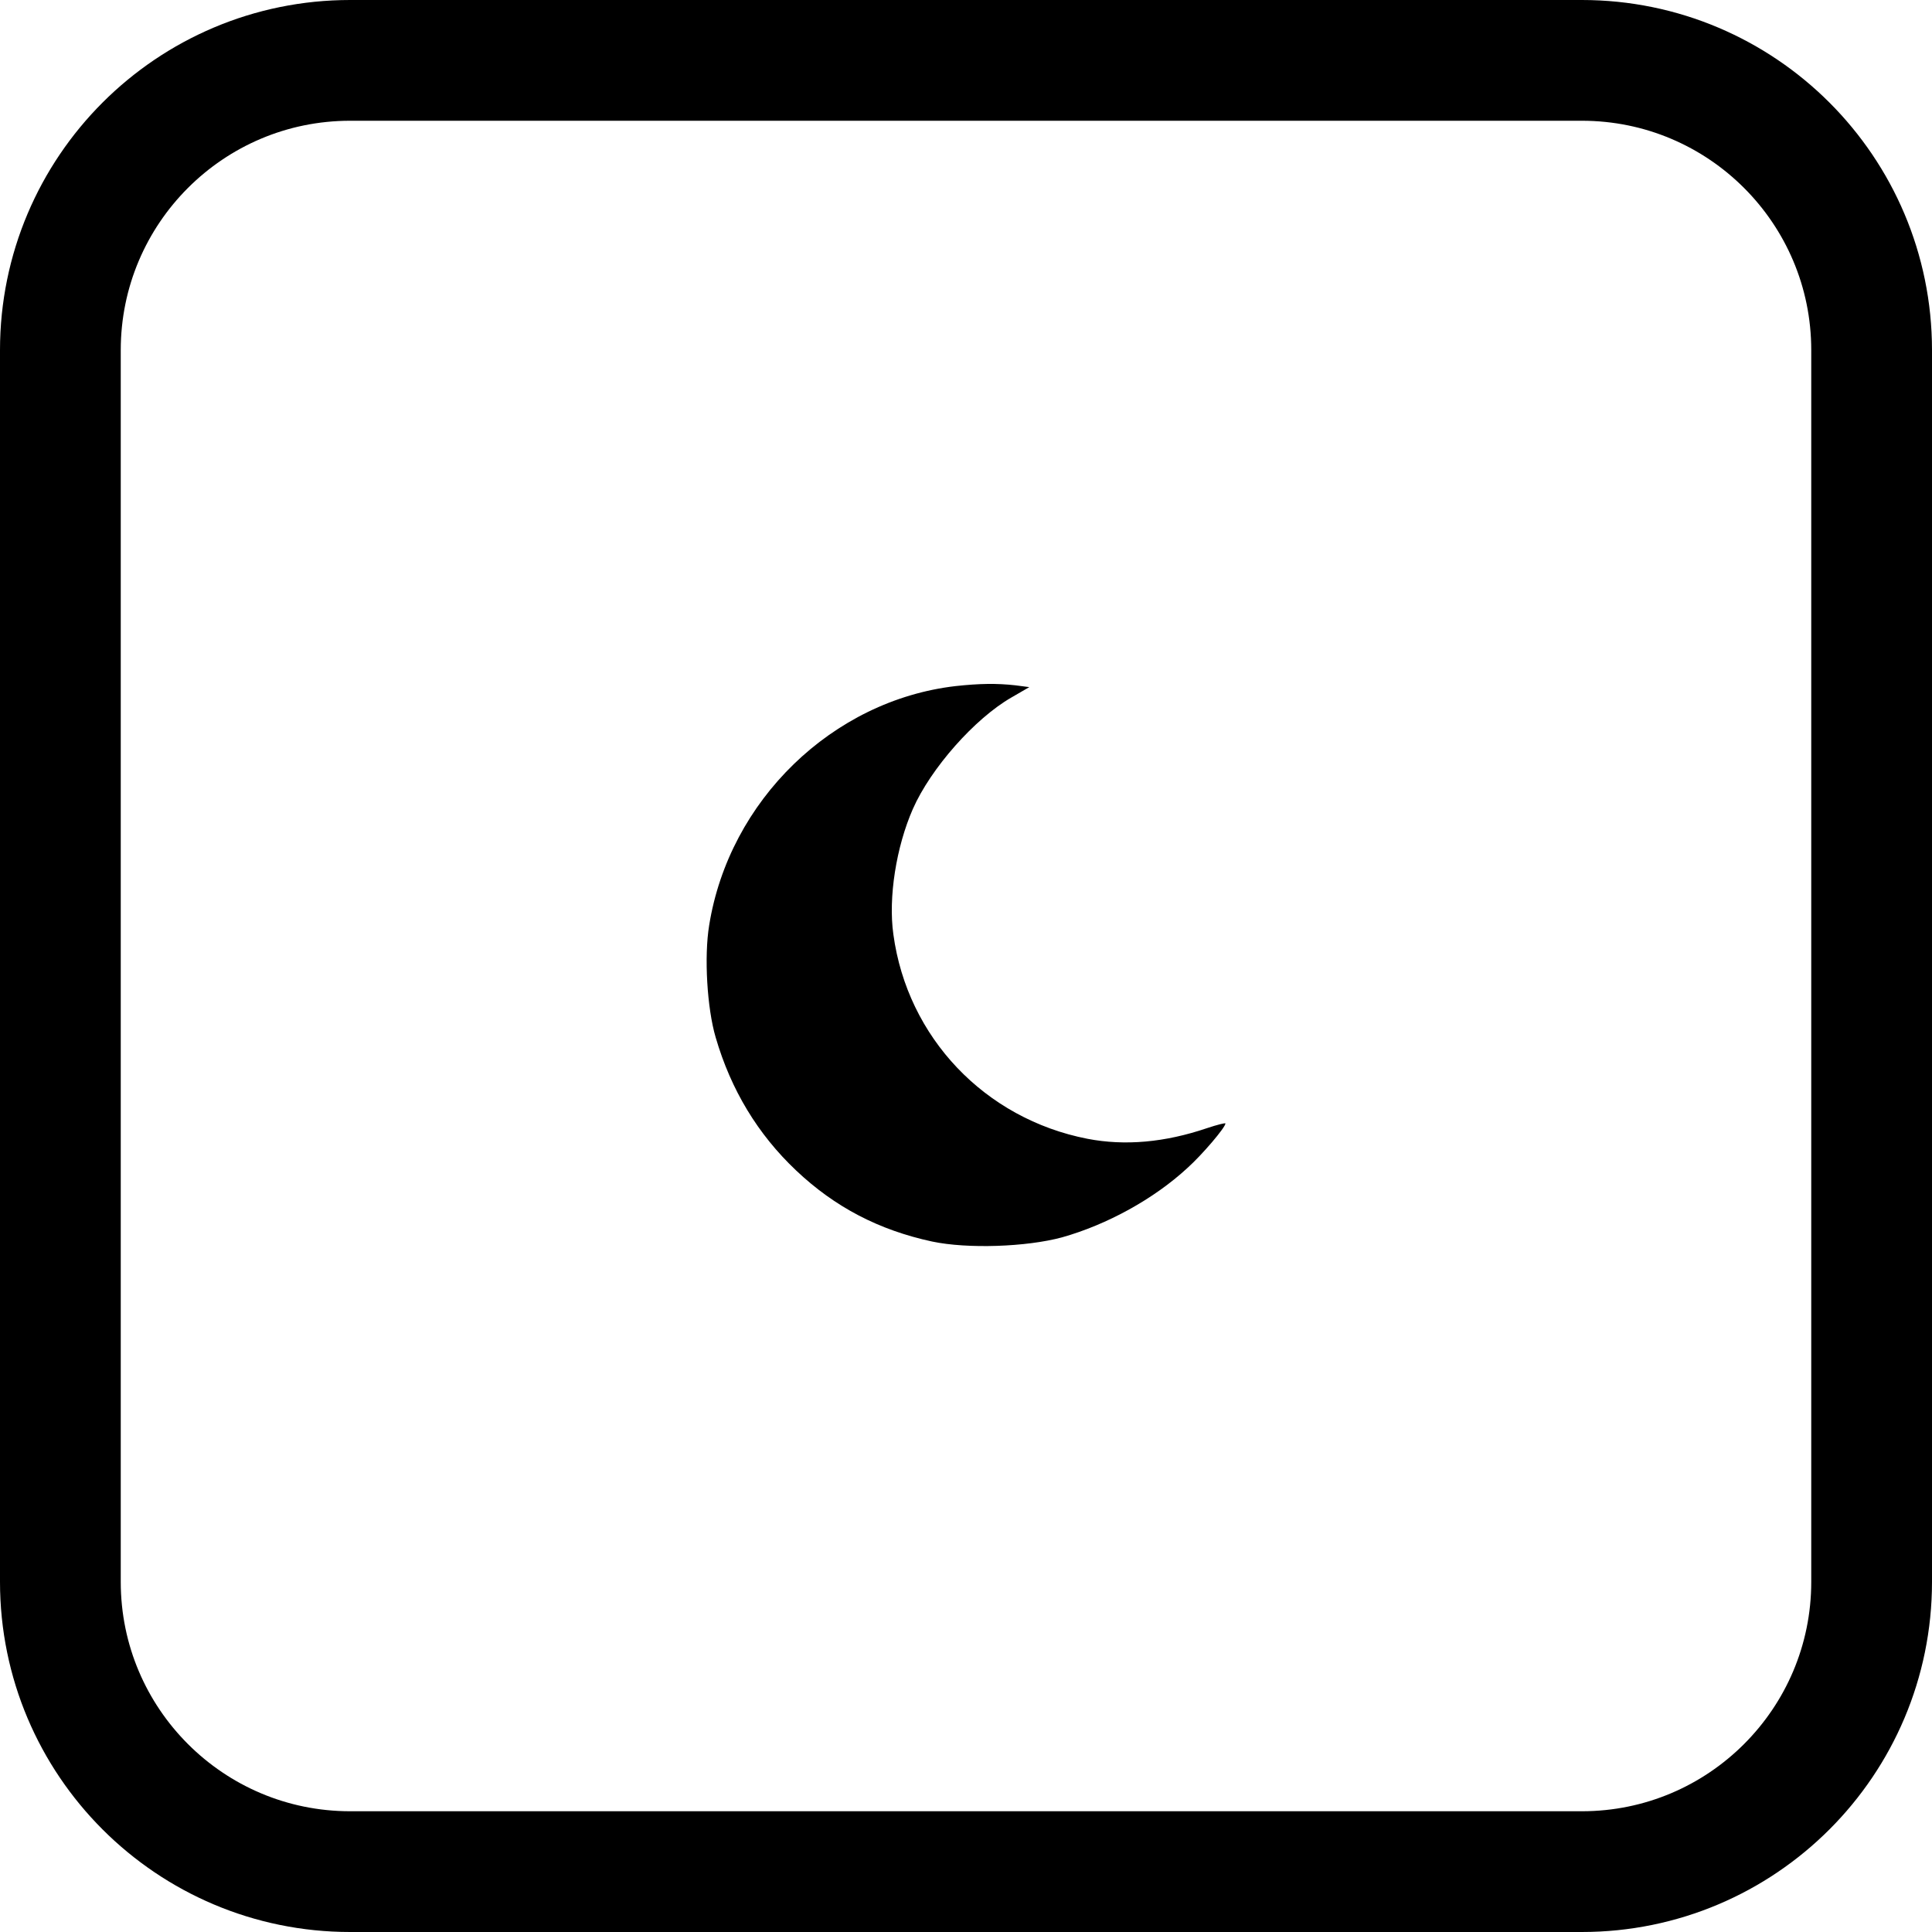
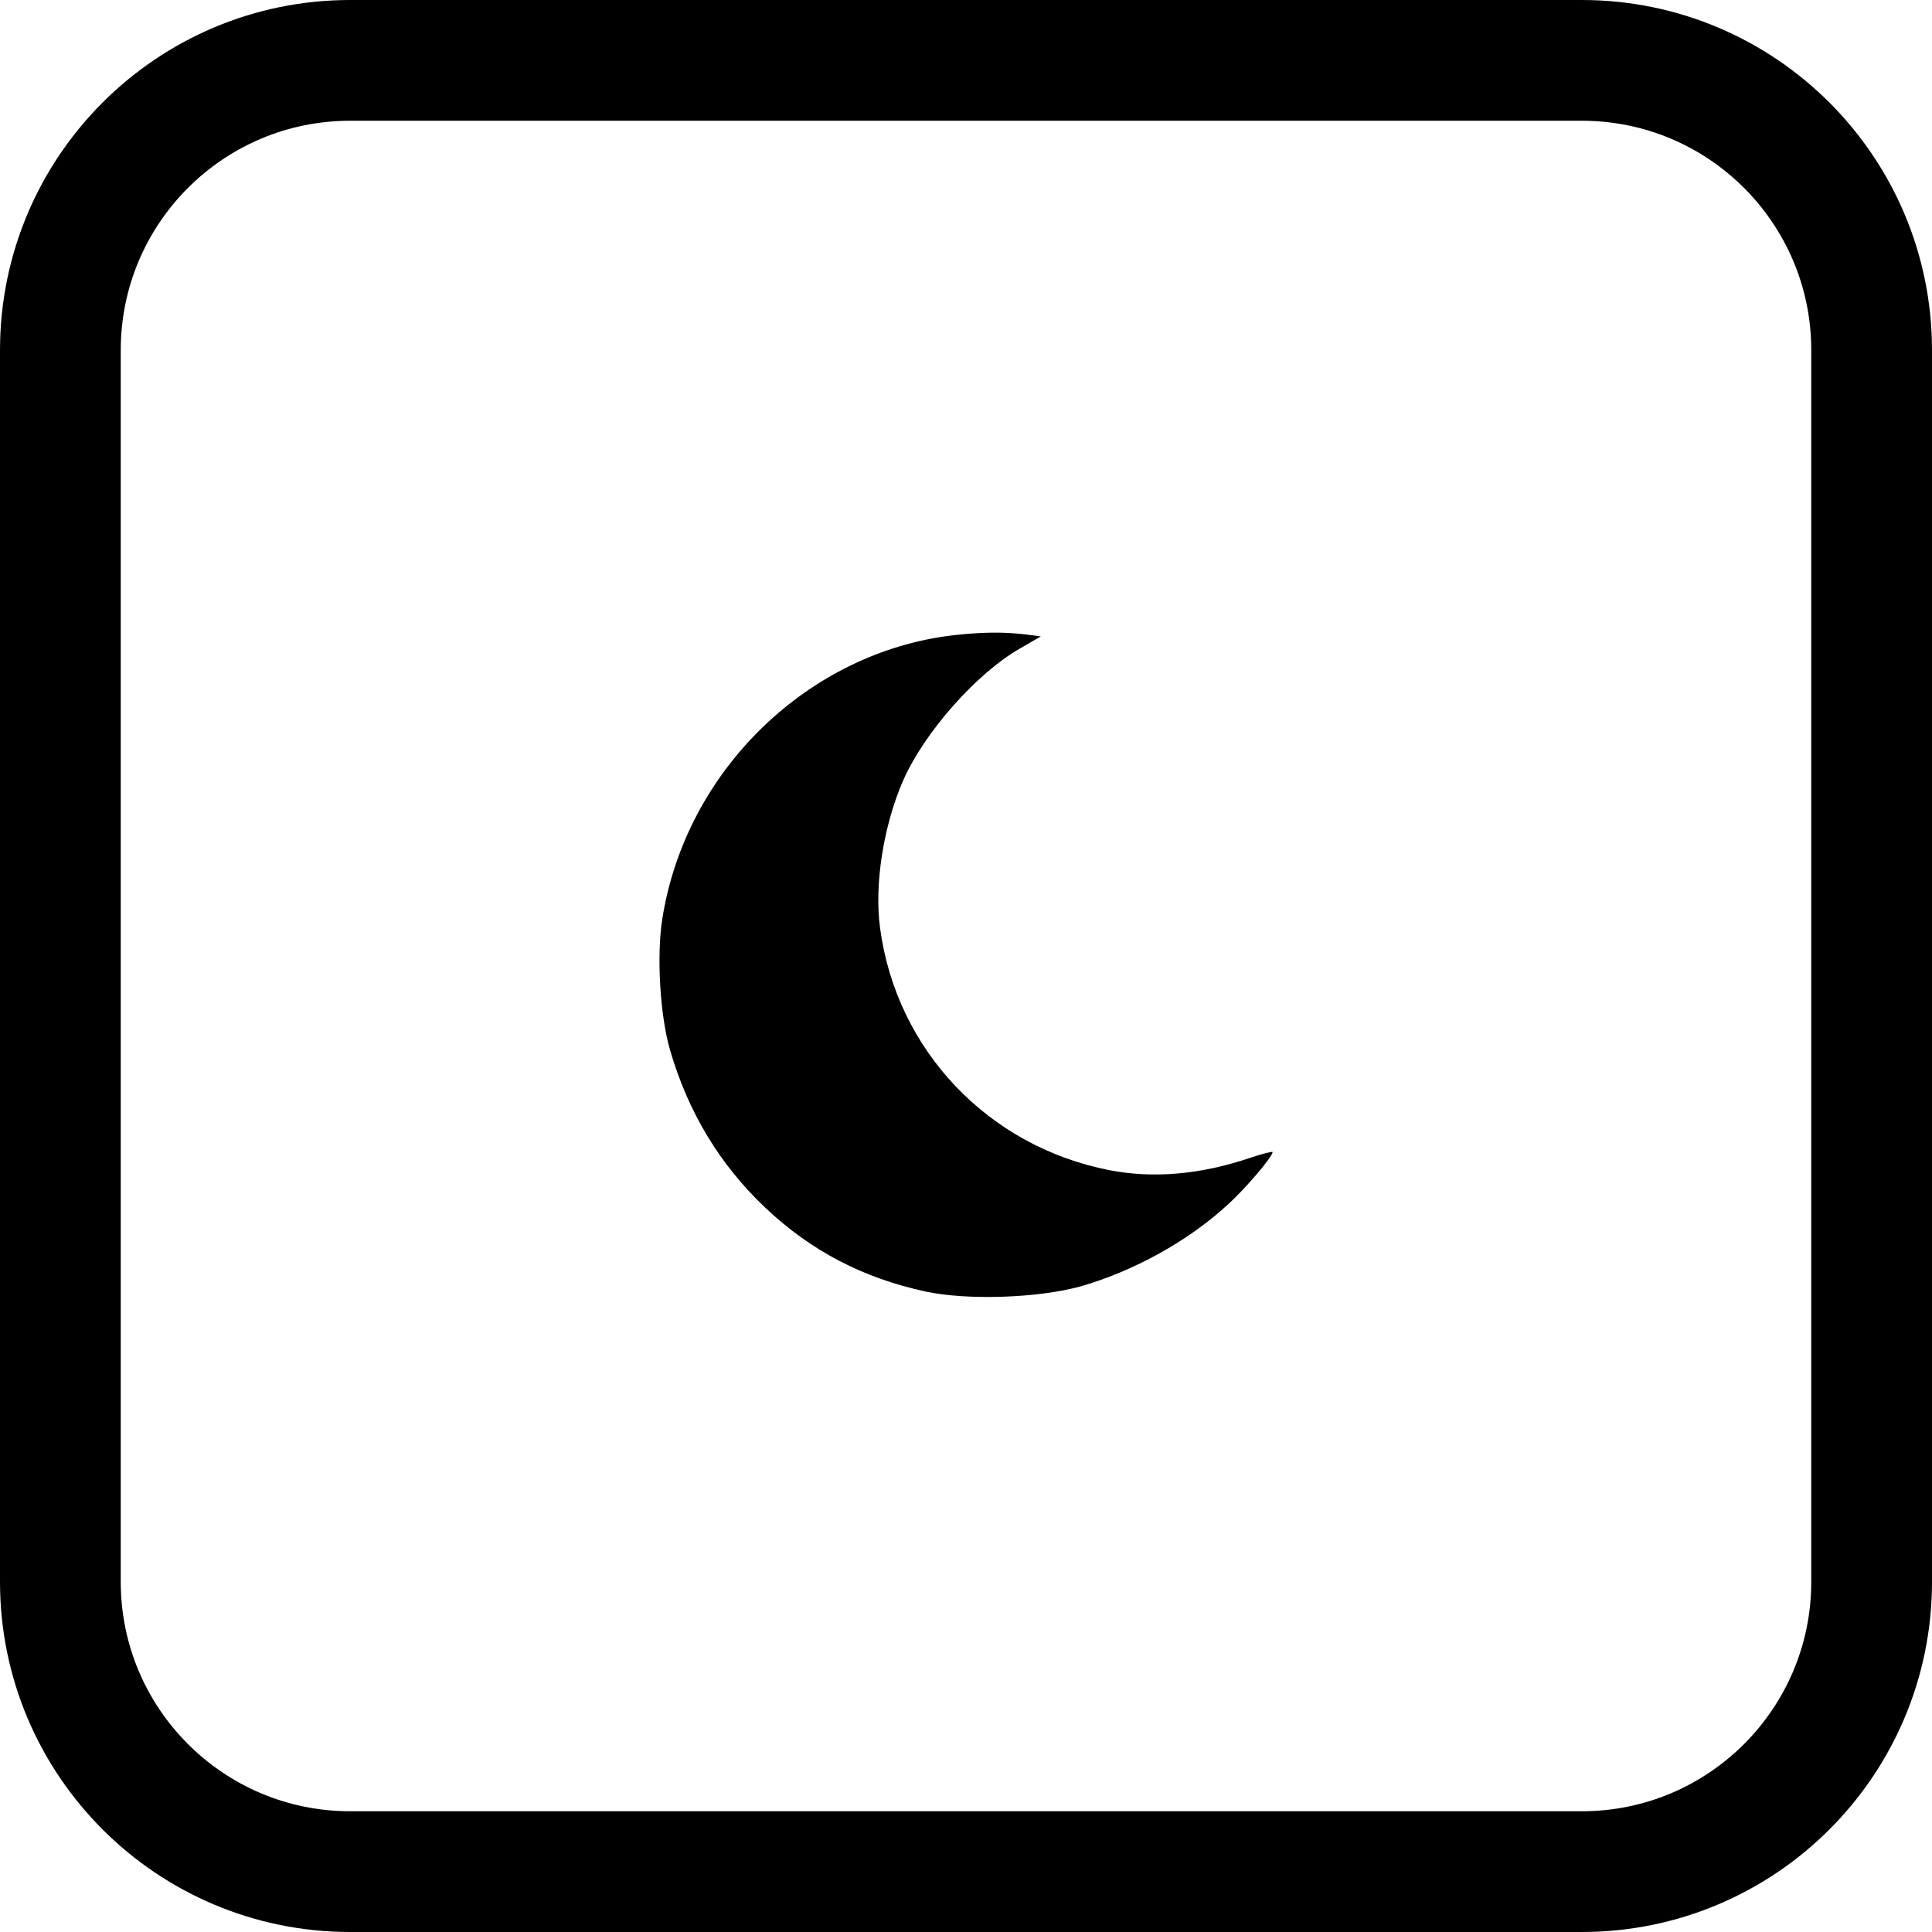
<svg xmlns="http://www.w3.org/2000/svg" viewBox="0 0 32 32">
  <defs>
    <clipPath id="icon-clip">
      <rect x="2" y="2" width="28" height="28" rx="3.8" ry="3.8" />
    </clipPath>
  </defs>
  <g id="frame">
    <rect x="1" y="1" width="30" height="30" rx="4.8" ry="4.8" stroke="currentColor" stroke-width="2" fill="none" />
  </g>
  <g id="icon" clip-path="url(#icon-clip)">
-     <g id="shape_nature_moon" transform="translate(5 5) scale(0.042969)">
+     <g id="shape_nature_moon" transform="translate(3 3) scale(0.050781)">
      <g transform="translate(0,512) scale(0.1,-0.1)" fill="currentColor" stroke="none">
        <path d="M2520 3639 c-475 -55 -873 -441 -950 -922 -20 -121 -8 -320 25 -432 59 -203 163 -374 310 -513 150 -142 320 -230 524 -274 137 -29 364 -21 501 16 174 49 354 148 483 267 58 52 147 157 147 172 0 3 -32 -5 -71 -18 -162 -55 -316 -69 -461 -41 -395 77 -694 390 -748 788 -20 142 11 337 75 483 69 157 239 349 380 430 l69 40 -54 7 c-72 8 -138 7 -230 -3z" />
      </g>
    </g>
  </g>
</svg>
